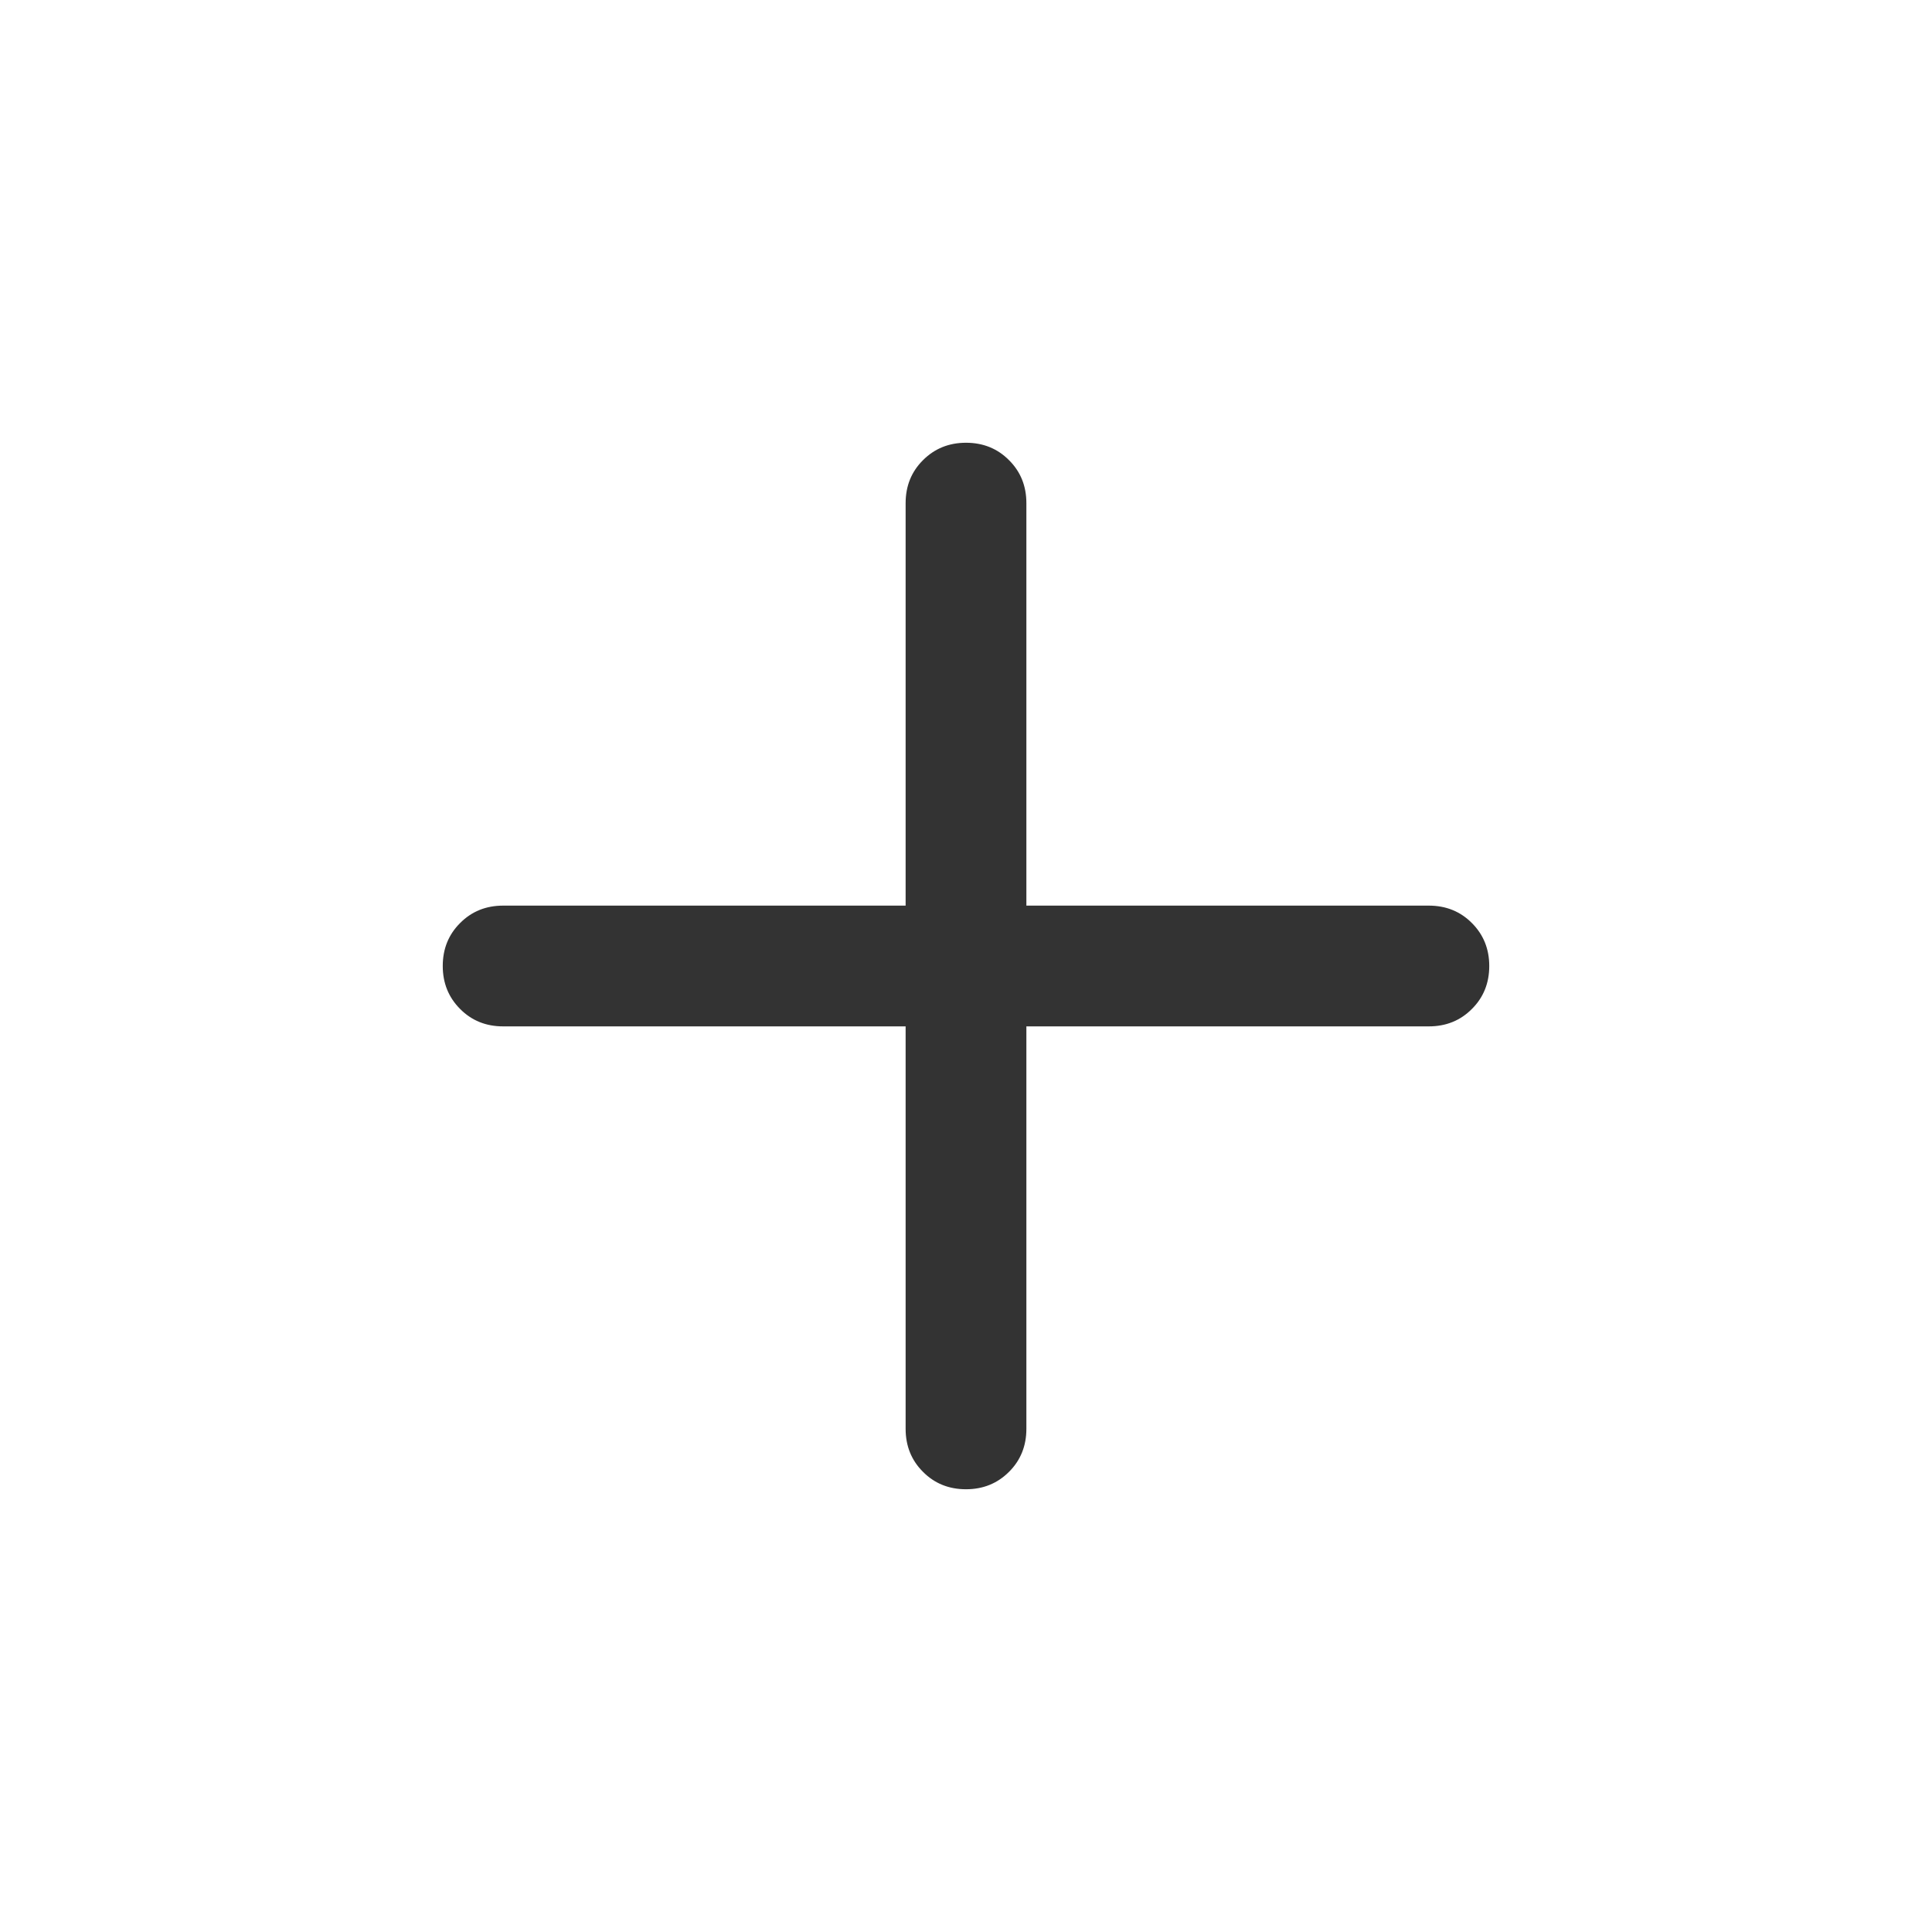
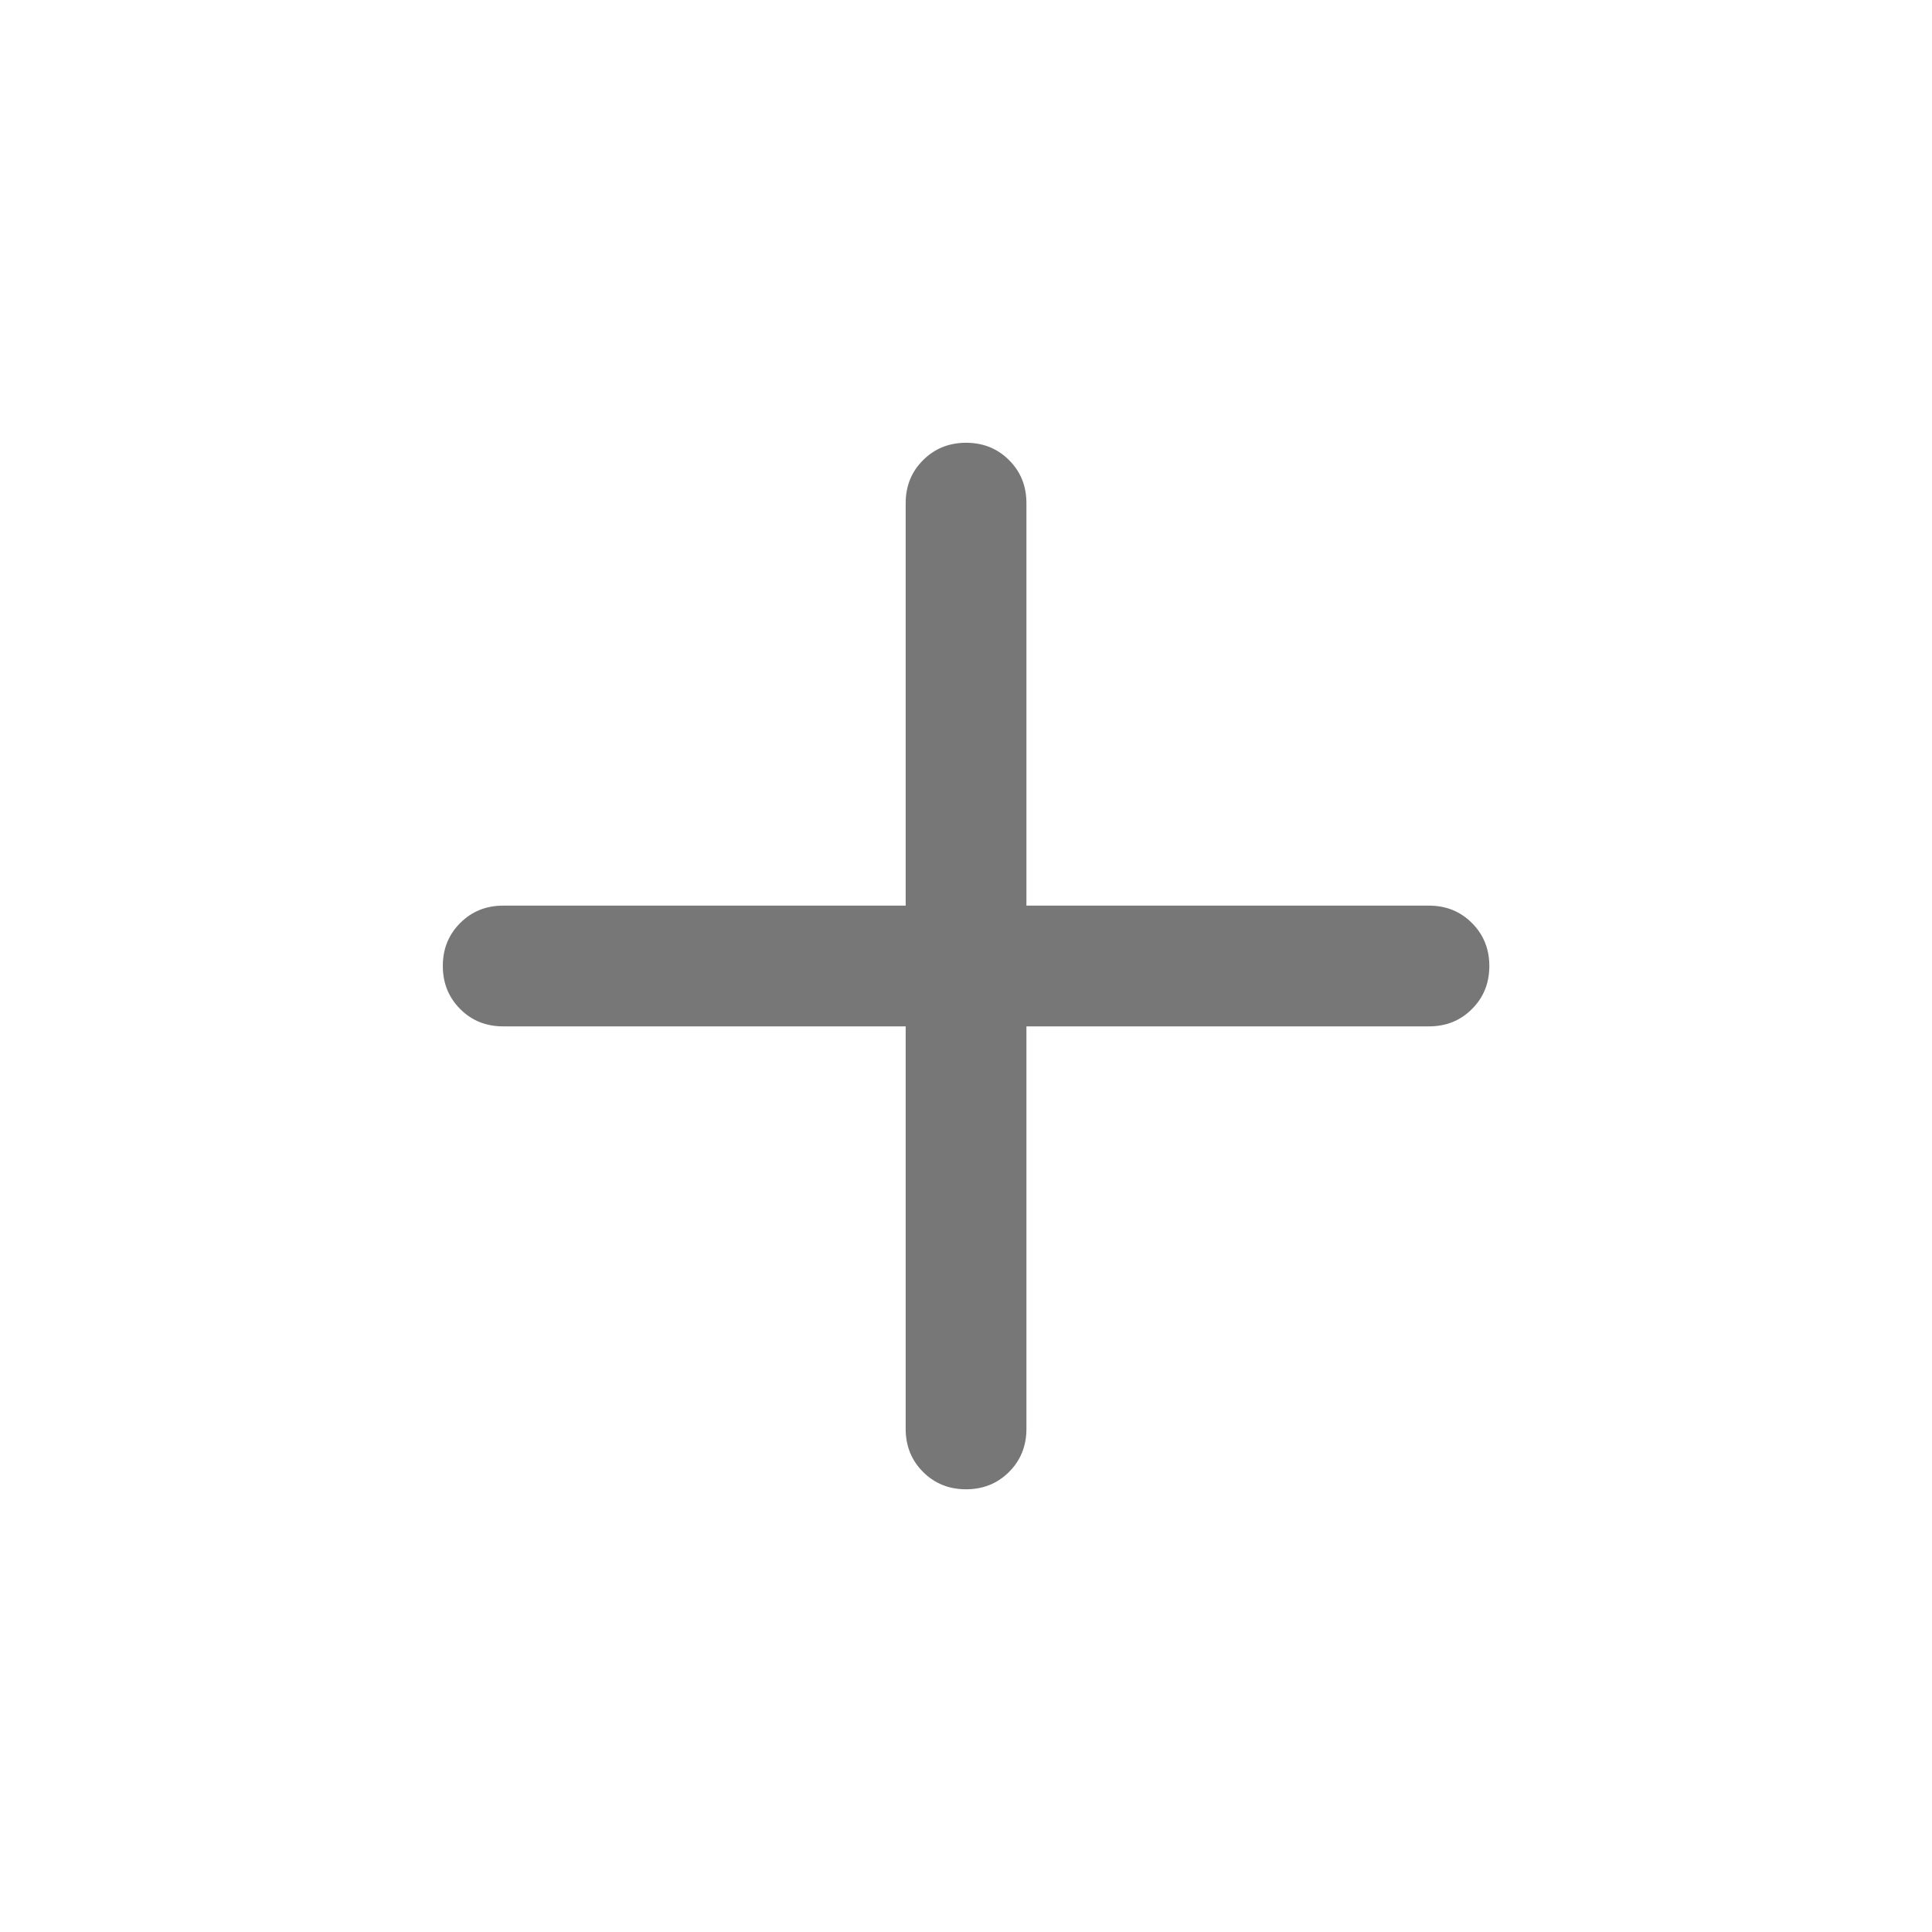
- <svg xmlns="http://www.w3.org/2000/svg" width="24" height="24" viewBox="0 0 24 24" fill="none">
-   <path d="M11.25 12.75H6.25C6.037 12.75 5.859 12.678 5.716 12.534C5.572 12.39 5.5 12.212 5.5 12C5.5 11.787 5.572 11.609 5.716 11.466C5.859 11.322 6.037 11.25 6.25 11.25H11.25V6.25C11.25 6.037 11.322 5.859 11.466 5.716C11.61 5.572 11.788 5.5 12 5.5C12.213 5.5 12.391 5.572 12.534 5.716C12.678 5.859 12.75 6.037 12.75 6.25V11.25H17.75C17.962 11.25 18.141 11.322 18.284 11.466C18.428 11.61 18.5 11.788 18.5 12C18.5 12.213 18.428 12.391 18.284 12.534C18.141 12.678 17.962 12.75 17.75 12.75H12.75V17.75C12.75 17.962 12.678 18.141 12.534 18.284C12.39 18.428 12.212 18.5 12 18.5C11.787 18.5 11.609 18.428 11.466 18.284C11.322 18.141 11.25 17.962 11.25 17.75V12.75Z" fill="#333333" />
+ <svg xmlns="http://www.w3.org/2000/svg" width="40" height="40" viewBox="0 0 40 40" fill="none">
+   <path d="M18.751 21.25H10.418C10.064 21.25 9.767 21.131 9.528 20.891C9.288 20.651 9.168 20.354 9.168 20C9.168 19.645 9.288 19.349 9.528 19.11C9.767 18.87 10.064 18.75 10.418 18.75H18.751V10.417C18.751 10.063 18.871 9.766 19.111 9.527C19.351 9.287 19.648 9.167 20.002 9.167C20.356 9.167 20.653 9.287 20.892 9.527C21.132 9.766 21.251 10.063 21.251 10.417V18.75H29.585C29.939 18.75 30.236 18.87 30.475 19.11C30.715 19.35 30.835 19.647 30.835 20.001C30.835 20.355 30.715 20.652 30.475 20.891C30.236 21.131 29.939 21.25 29.585 21.25H21.251V29.584C21.251 29.938 21.131 30.235 20.892 30.474C20.652 30.714 20.355 30.834 20.001 30.834C19.646 30.834 19.35 30.714 19.11 30.474C18.871 30.235 18.751 29.938 18.751 29.584V21.25Z" fill="#777777" />
</svg>
